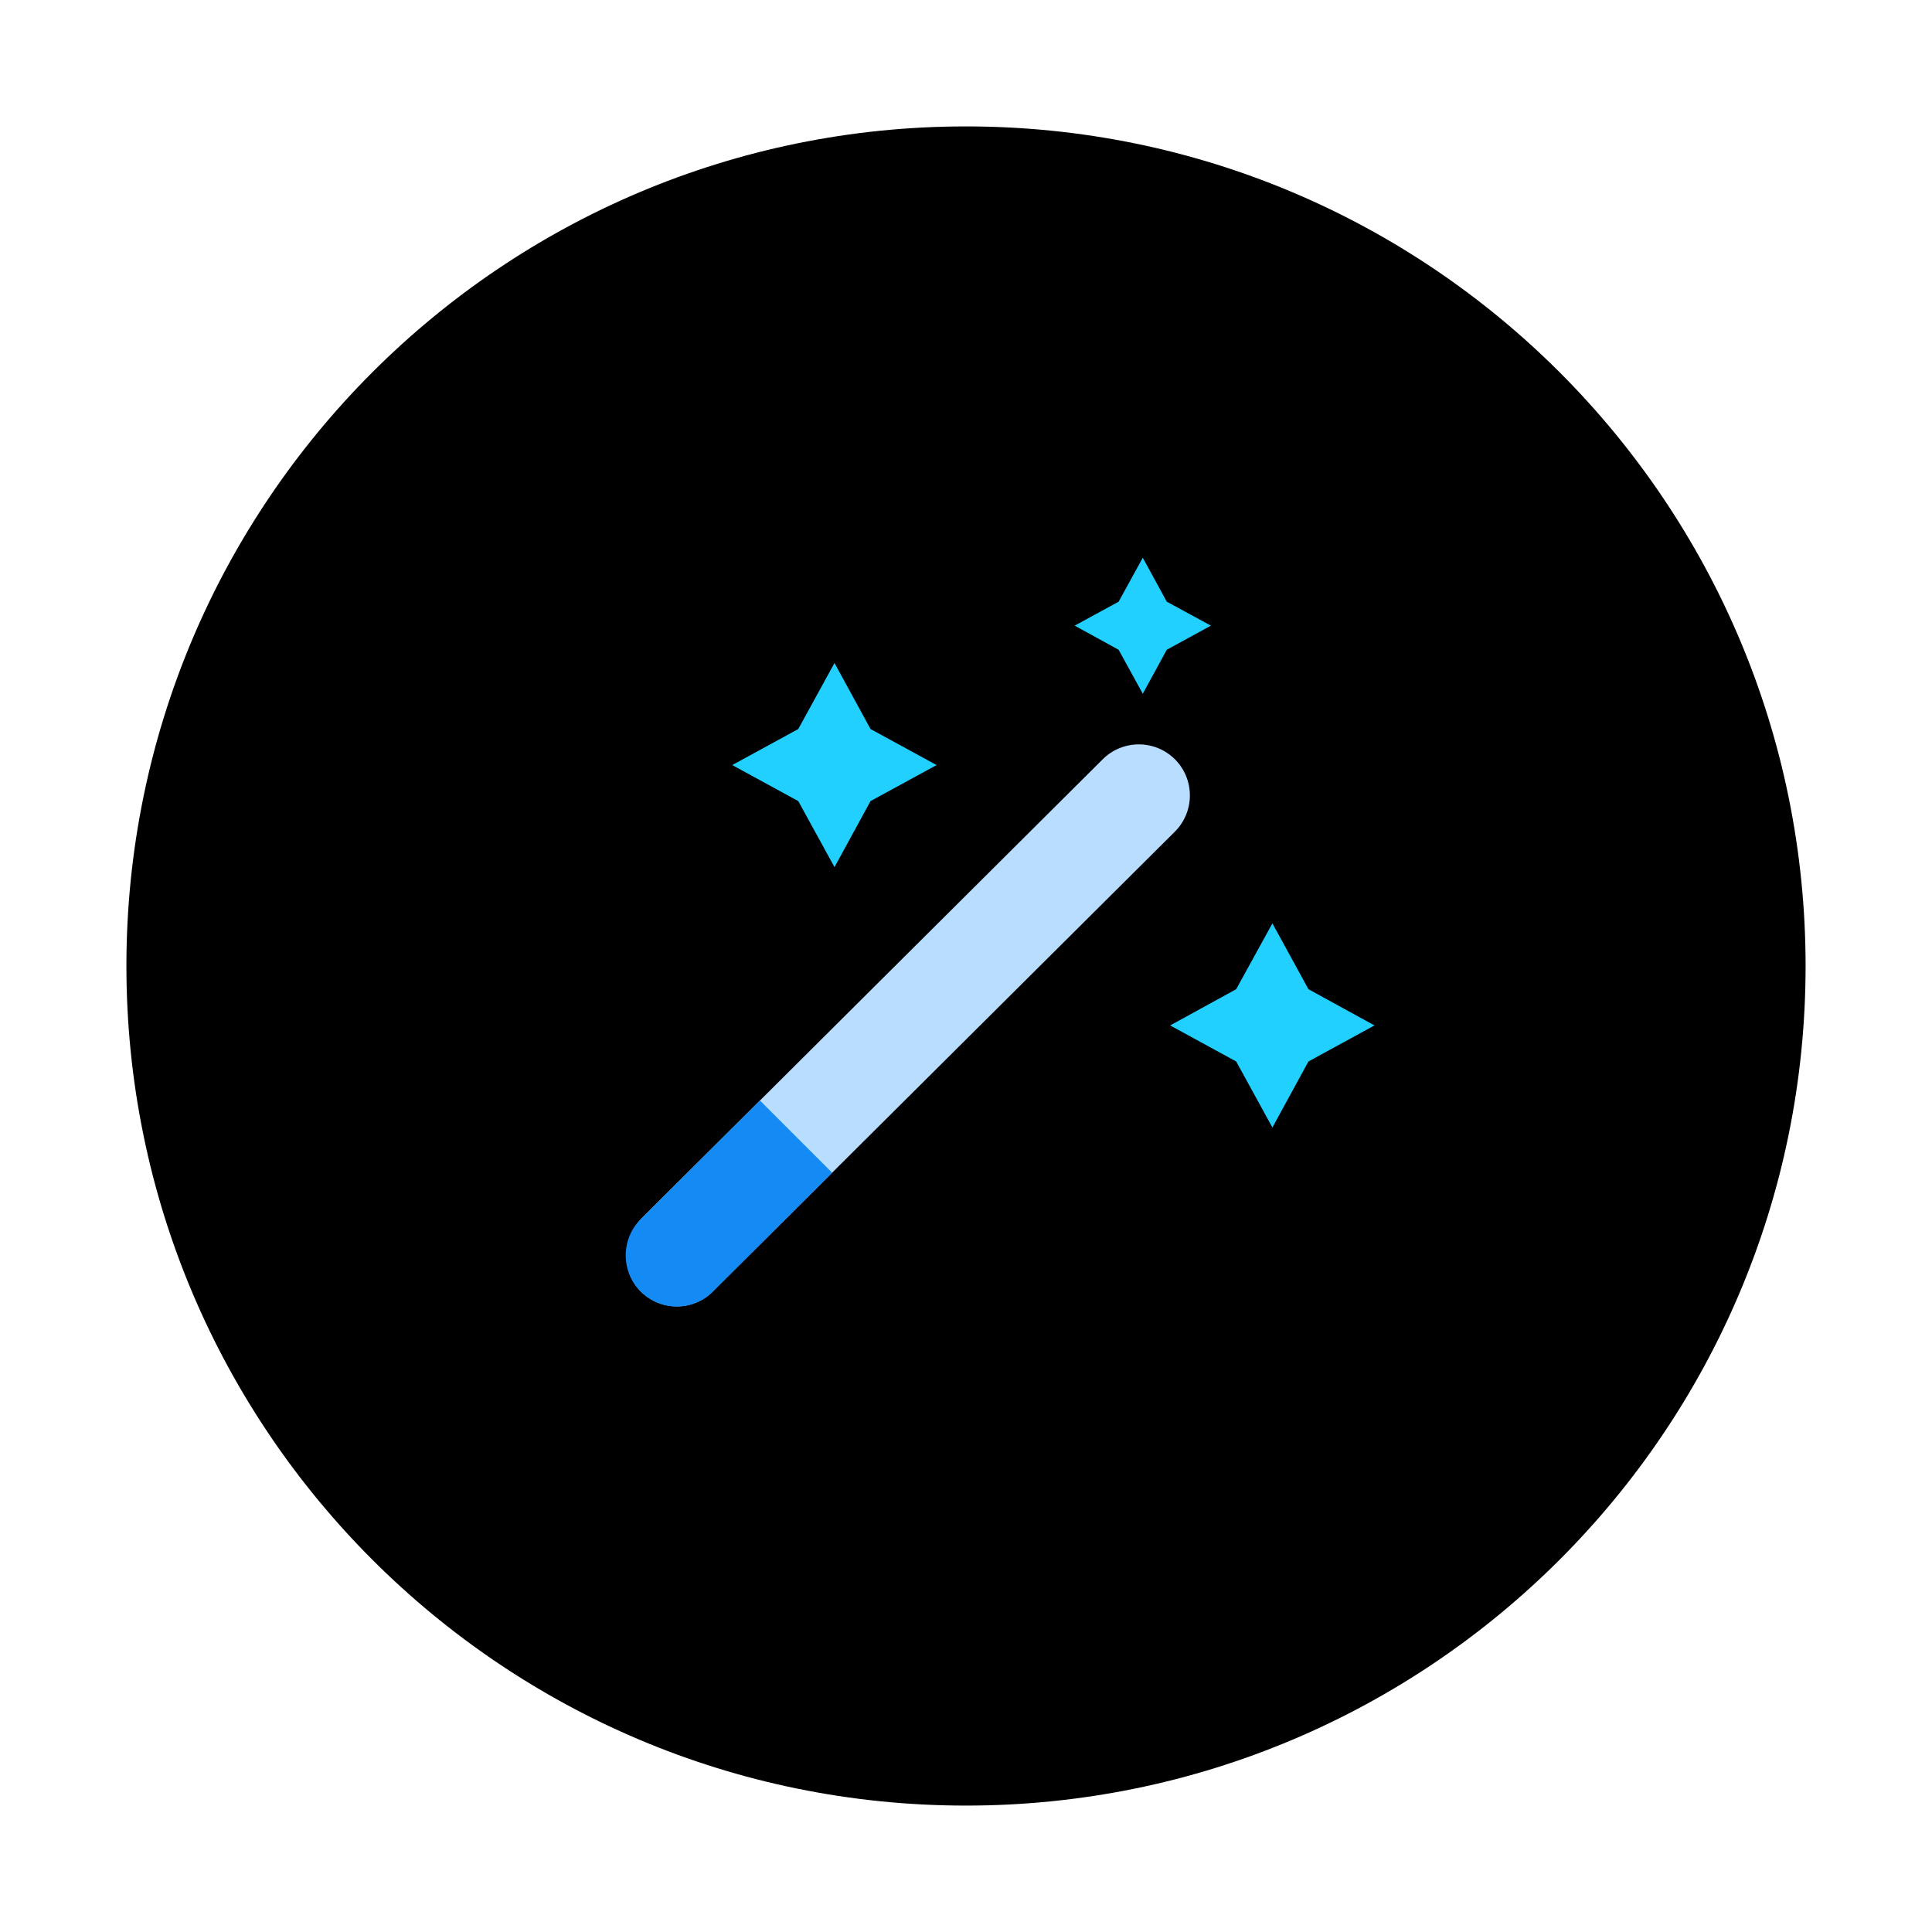
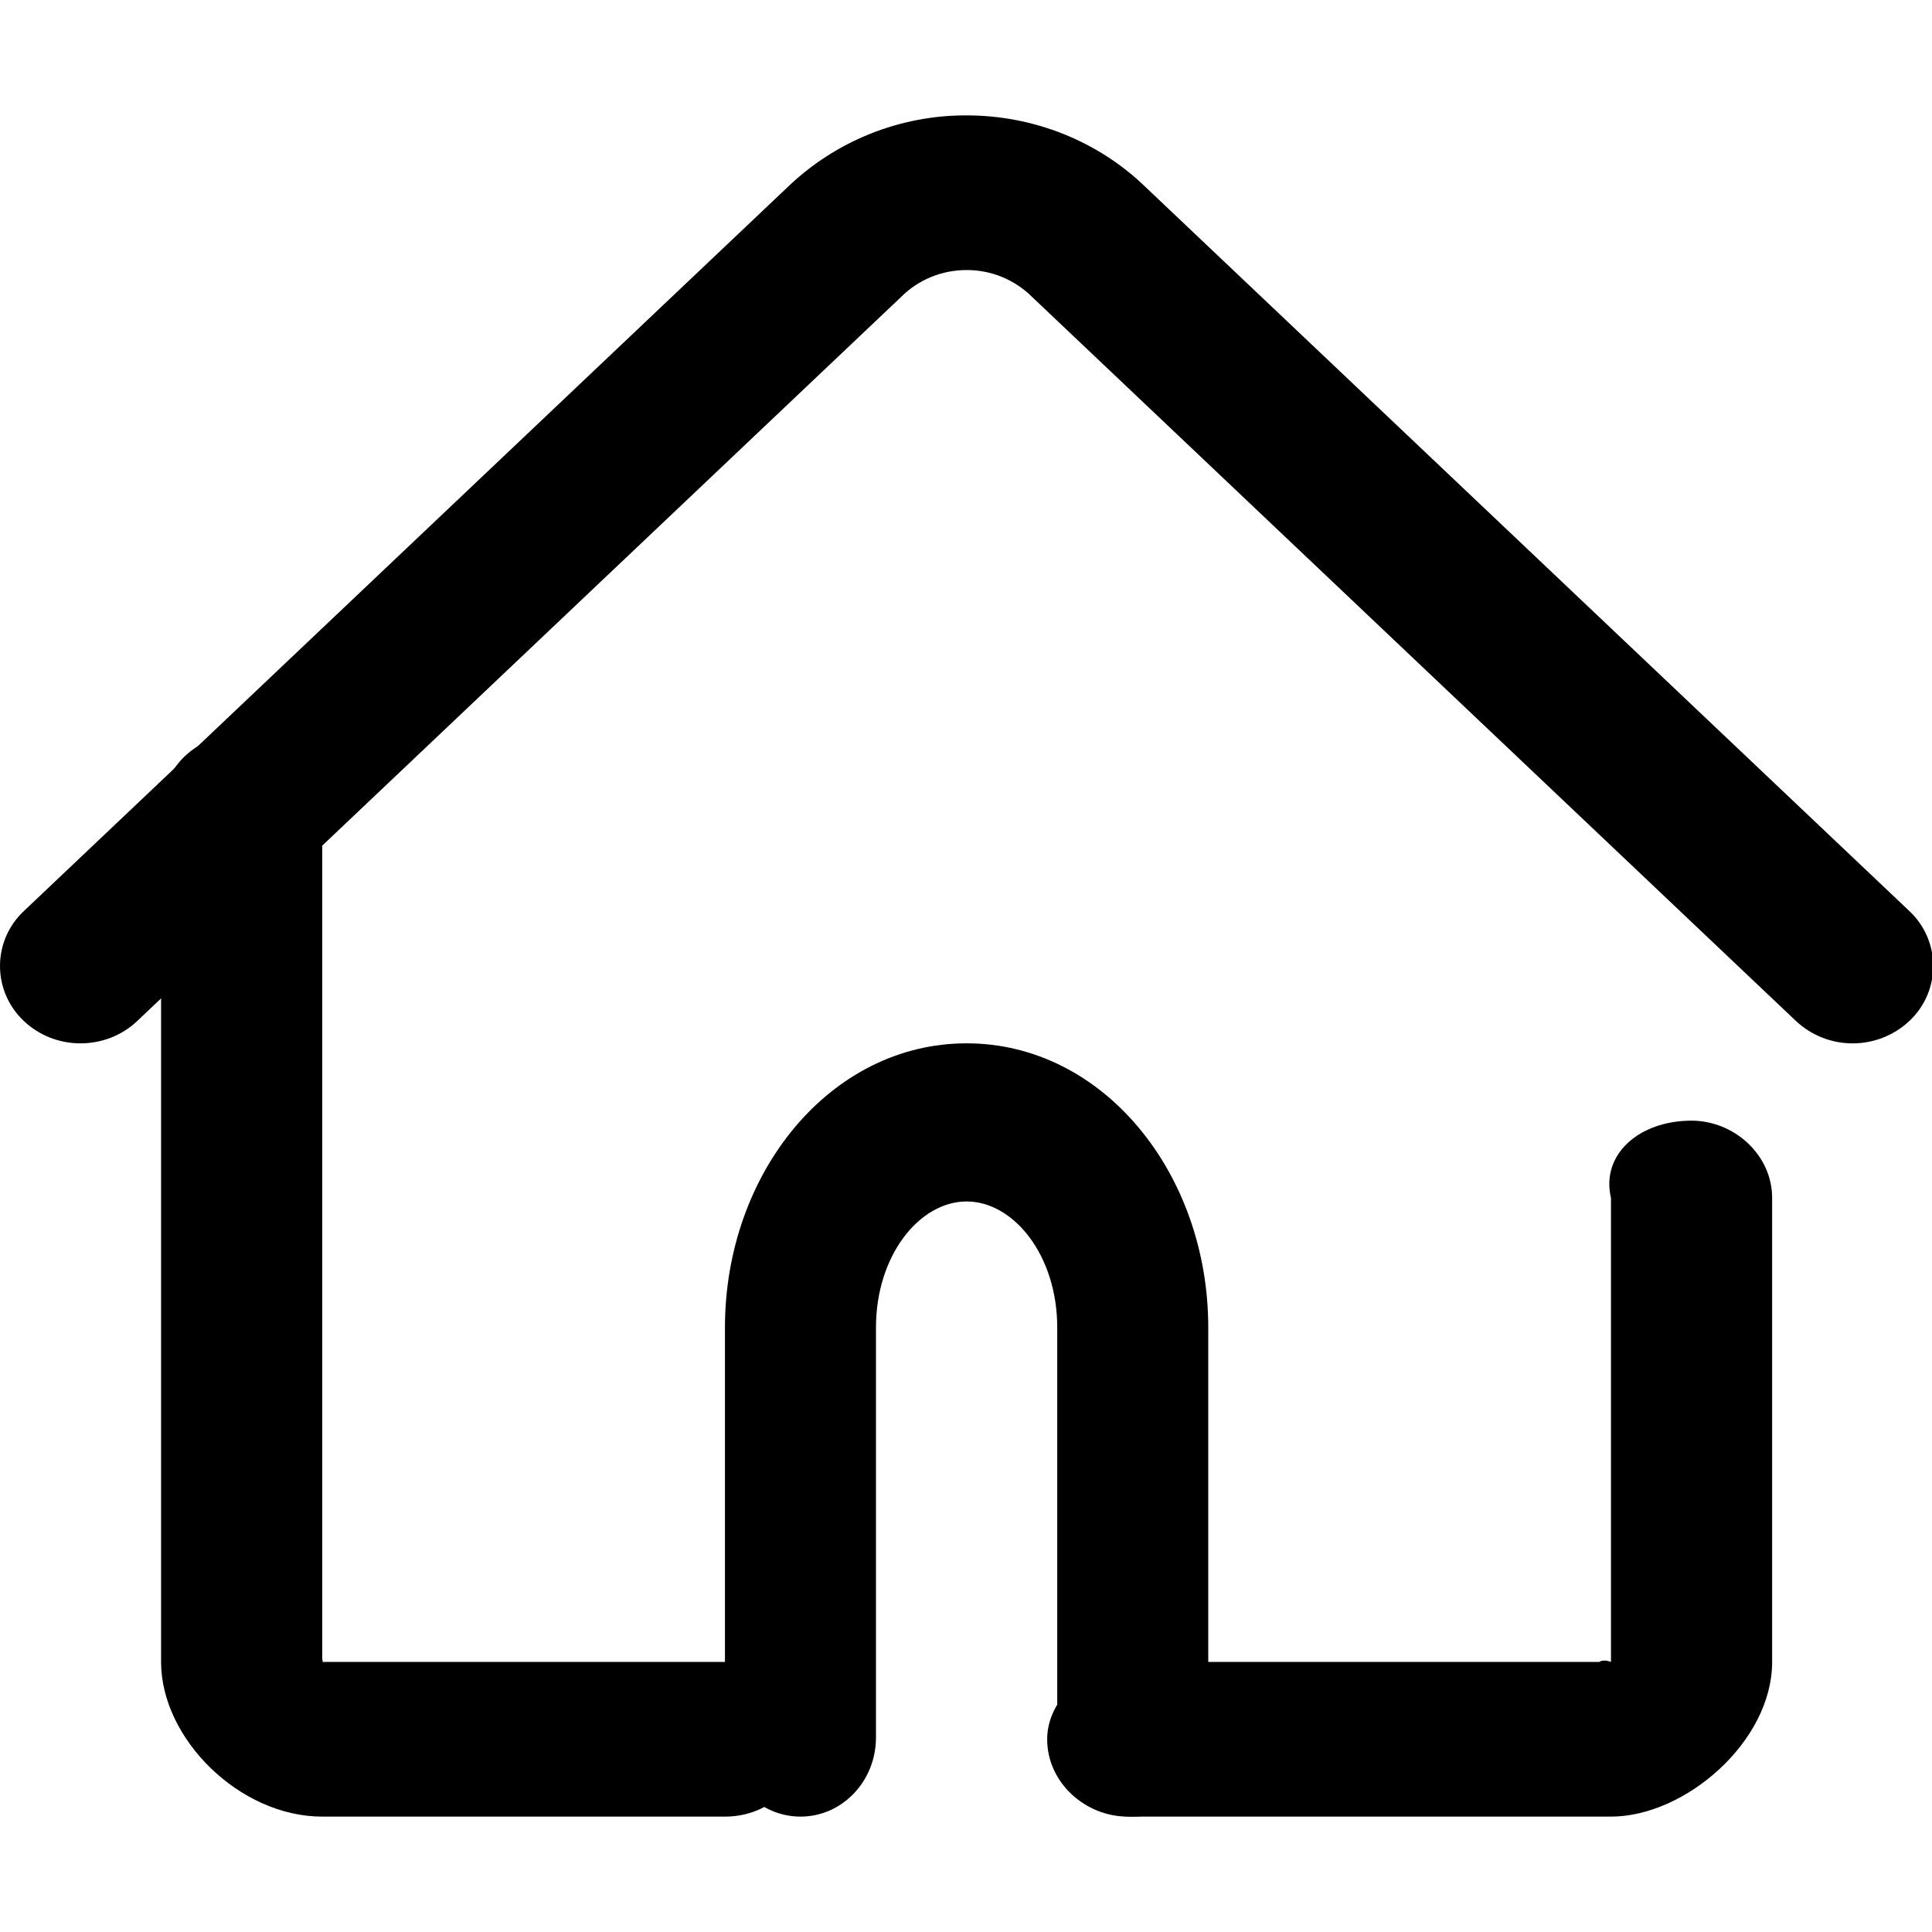
- <svg xmlns="http://www.w3.org/2000/svg" width="200" height="200" version="1.1" viewBox="0 0 1024 1024">
-   <path fill="#000" d="M512 512m-445 0a445 445 0 1 0 890 0 445 445 0 1 0-890 0Z" />
-   <path fill="#22D0FF" d="M442.3 351.4l19.1 35 35 19.1-35 19.1-19.1 35-19.2-35-35-19.1 35-19.1zM605.7 295.6l12.7 23.3 23.4 12.7-23.4 12.8-12.7 23.3-12.8-23.3-23.3-12.8 23.3-12.7z" />
-   <path fill="#B8DDFF" d="M358.7 692.4c-6.4 0-12.8-2.3-17.9-6.8-11.8-10.5-11.1-29.5 0.1-40.7l243.6-242.5c10.6-10.5 27.7-10.5 38.3 0.1 10.5 10.6 10.5 27.7-0.1 38.3l-245 243.8c-5.2 5.2-12.1 7.8-19 7.8z" />
-   <path fill="#22D0FF" d="M674.4 489.4l19.1 34.9 35 19.2-35 19.1-19.1 35-19.2-35-35-19.1 35-19.2z" />
-   <path fill="#148AF4" d="M402.8 583.3l-63.2 62.9c-10.6 10.5-10.6 27.7-0.1 38.3 5.3 5.3 12.2 8 19.2 8 6.9 0 13.8-2.6 19.1-7.9l63.3-63-38.3-38.3z" />
+ <svg xmlns="http://www.w3.org/2000/svg" width="200" height="200" version="1.1" viewBox="0 0 1066 1024">
+   <path fill="currentColor" d="M888.875 640c-5.675-24.021 15.488-42.667 44.459-42.667 23.253 0 44.459 18.645 44.459 42.667v256c0 43.947-48 85.333-88.917 85.333h-266.667c-23.253 0-44.416-18.645-44.416-42.667 0-21.973 21.163-40.619 44.416-42.667h266.667c-10.88 2.048-5.675-2.475 0 0v-256zM400 896a41.984 41.984 0 0 1 44.459 42.667c0 23.339-19.2 42.667-44.459 42.667H177.792c-45.483 0-88.917-42.88-88.917-85.333V426.667c0-23.339 19.2-42.667 44.459-42.667 21.973 0 41.131 19.328 44.459 42.667v469.333c-3.328-5.717 1.365-1.067 0 0h222.208z" />
+   <path fill="currentColor" d="M75.691 542.379c-17.493 16.555-45.653 16.384-62.891-0.384a41.515 41.515 0 0 1 0.427-60.373l421.547-399.573A141.781 141.781 0 0 1 533.333 42.667c36.992 0 72.491 14.165 98.56 39.381l421.547 399.573a41.515 41.515 0 0 1 0.427 60.373 45.781 45.781 0 0 1-62.891 0.384l-421.547-399.573A50.987 50.987 0 0 0 533.333 128c-13.653 0-26.667 5.333-36.096 14.805l-421.547 399.573z" />
+   <path fill="currentColor" d="M483.328 937.685c0 24.107-18.645 43.648-41.643 43.648-23.04 0-41.685-19.541-41.685-43.648v-226.219c0-85.163 58.027-156.8 133.333-156.8s133.333 71.68 133.333 156.8v226.219c0 24.107-18.645 43.648-41.685 43.648-22.997 0-41.643-19.541-41.643-43.648v-226.219c0-39.851-24.064-69.547-50.005-69.547s-50.005 29.696-50.005 69.547v226.219z" />
</svg>
